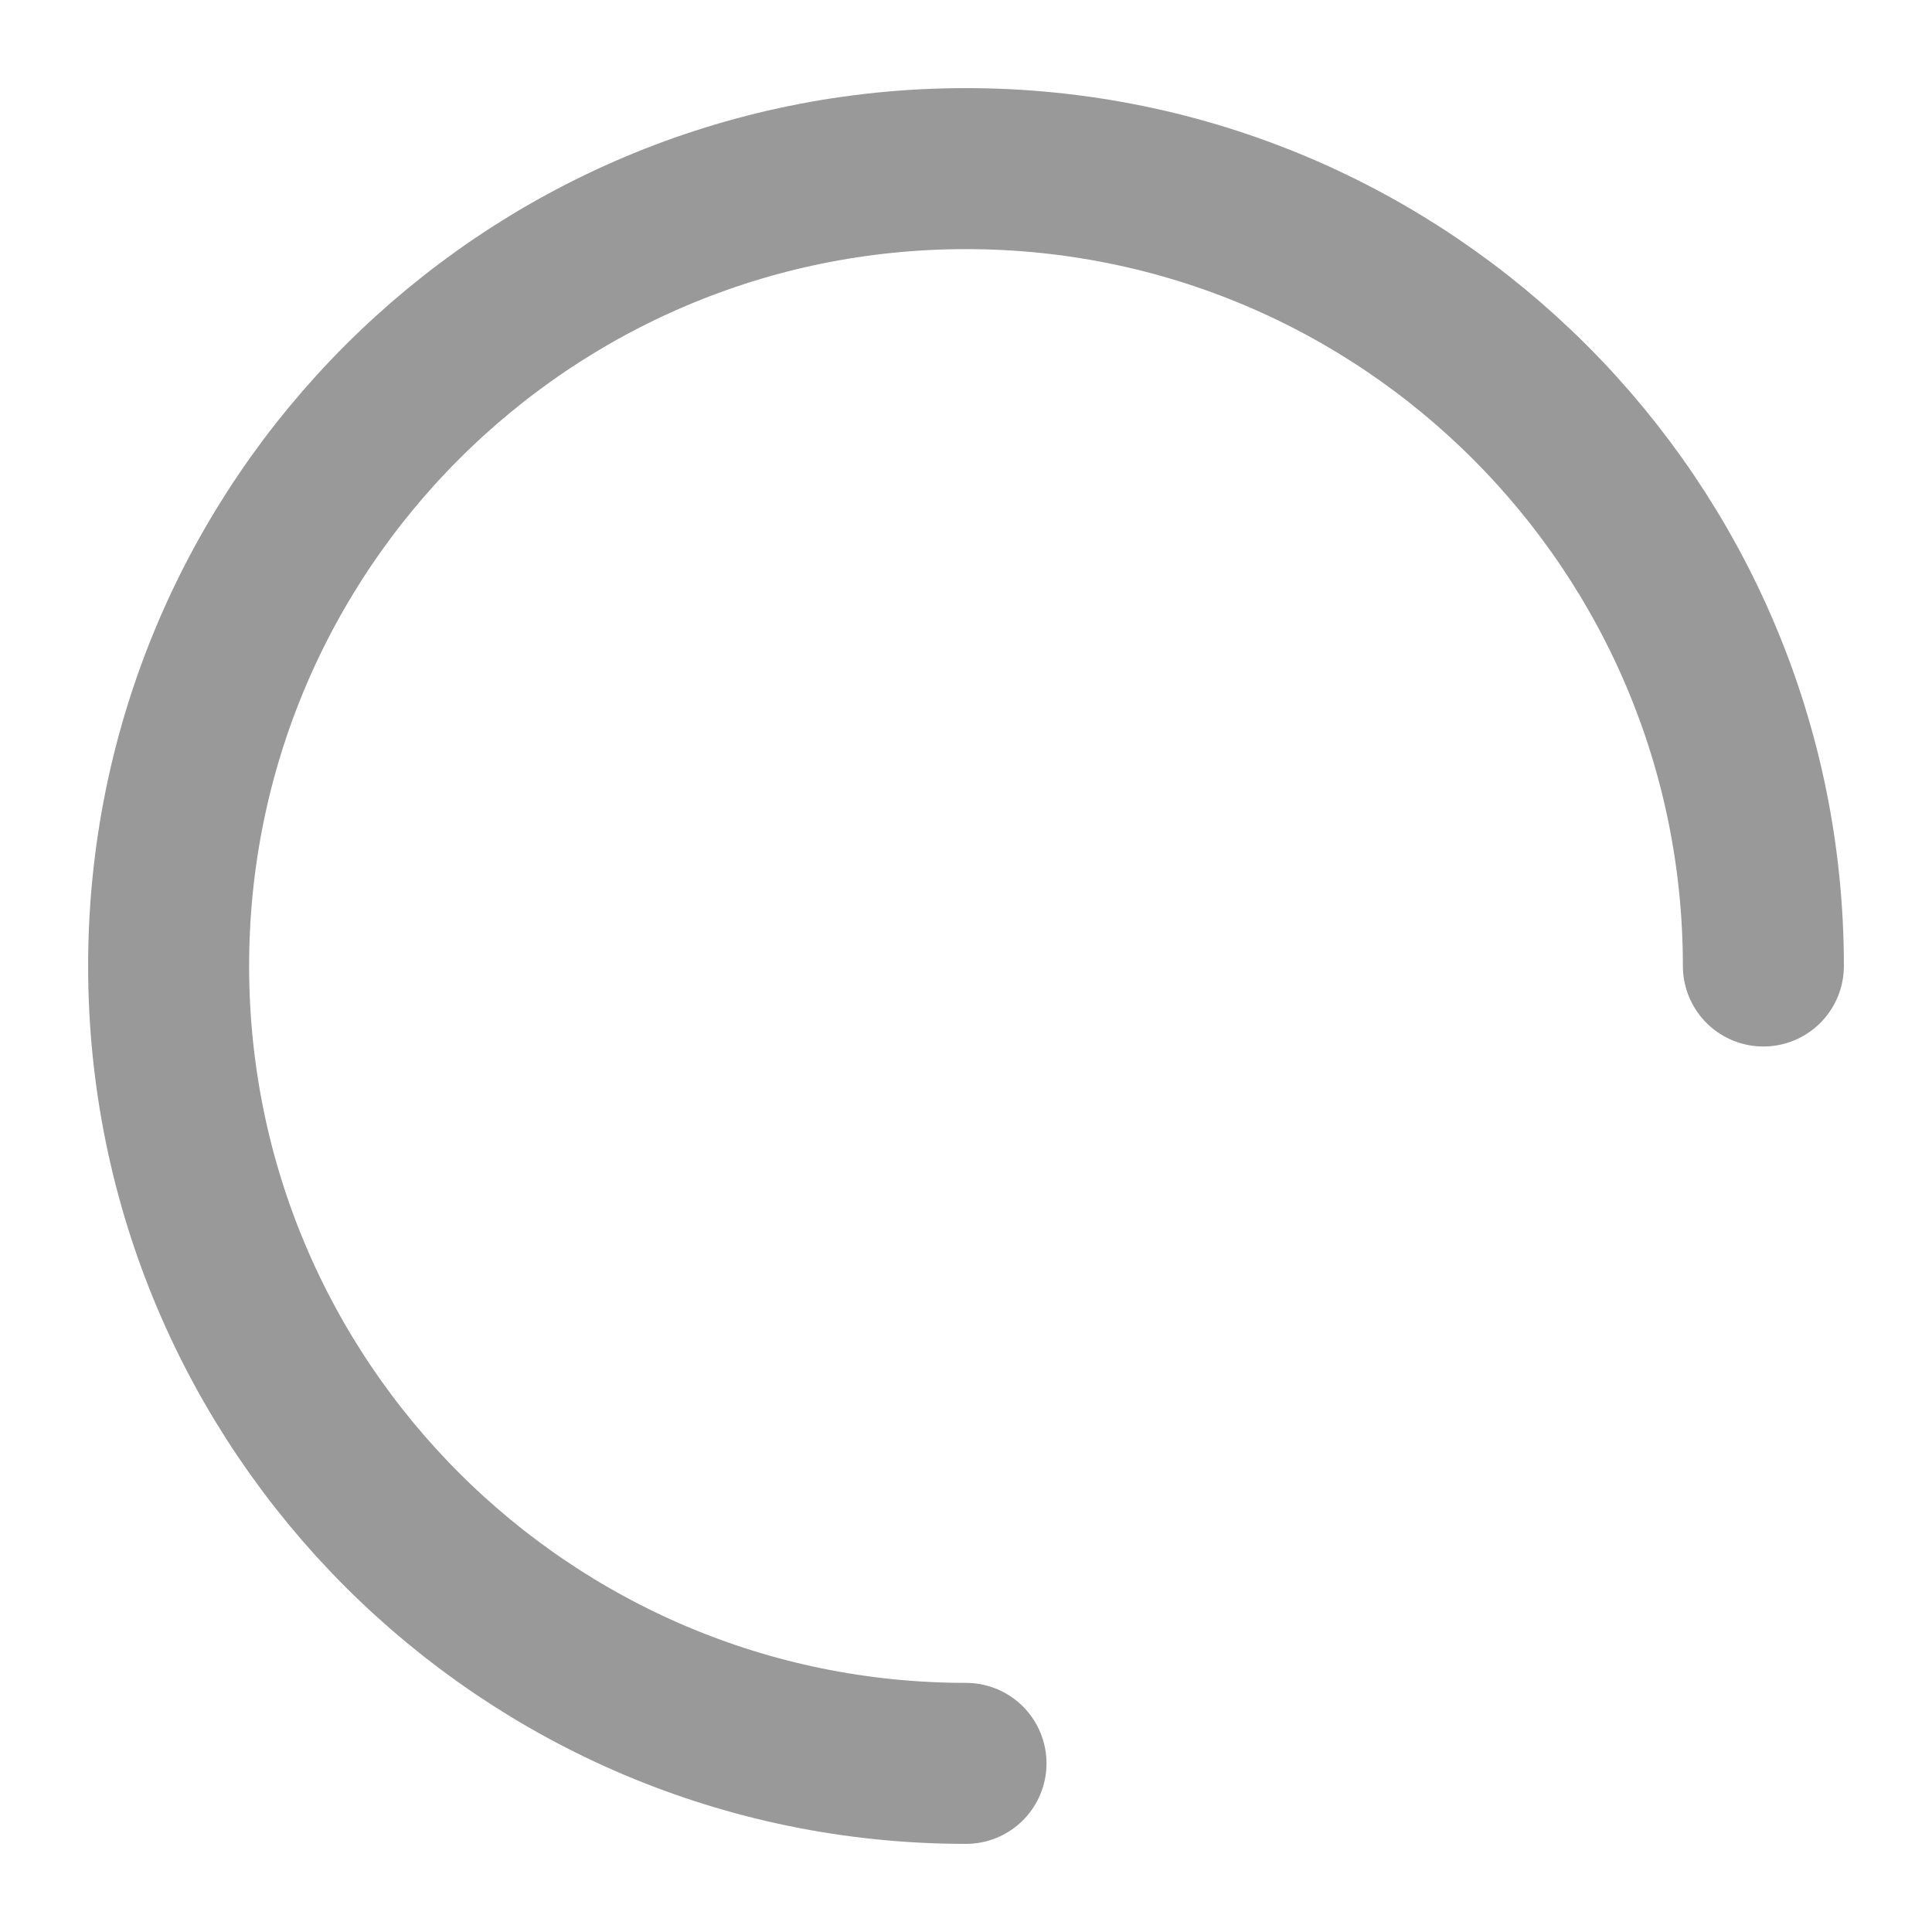
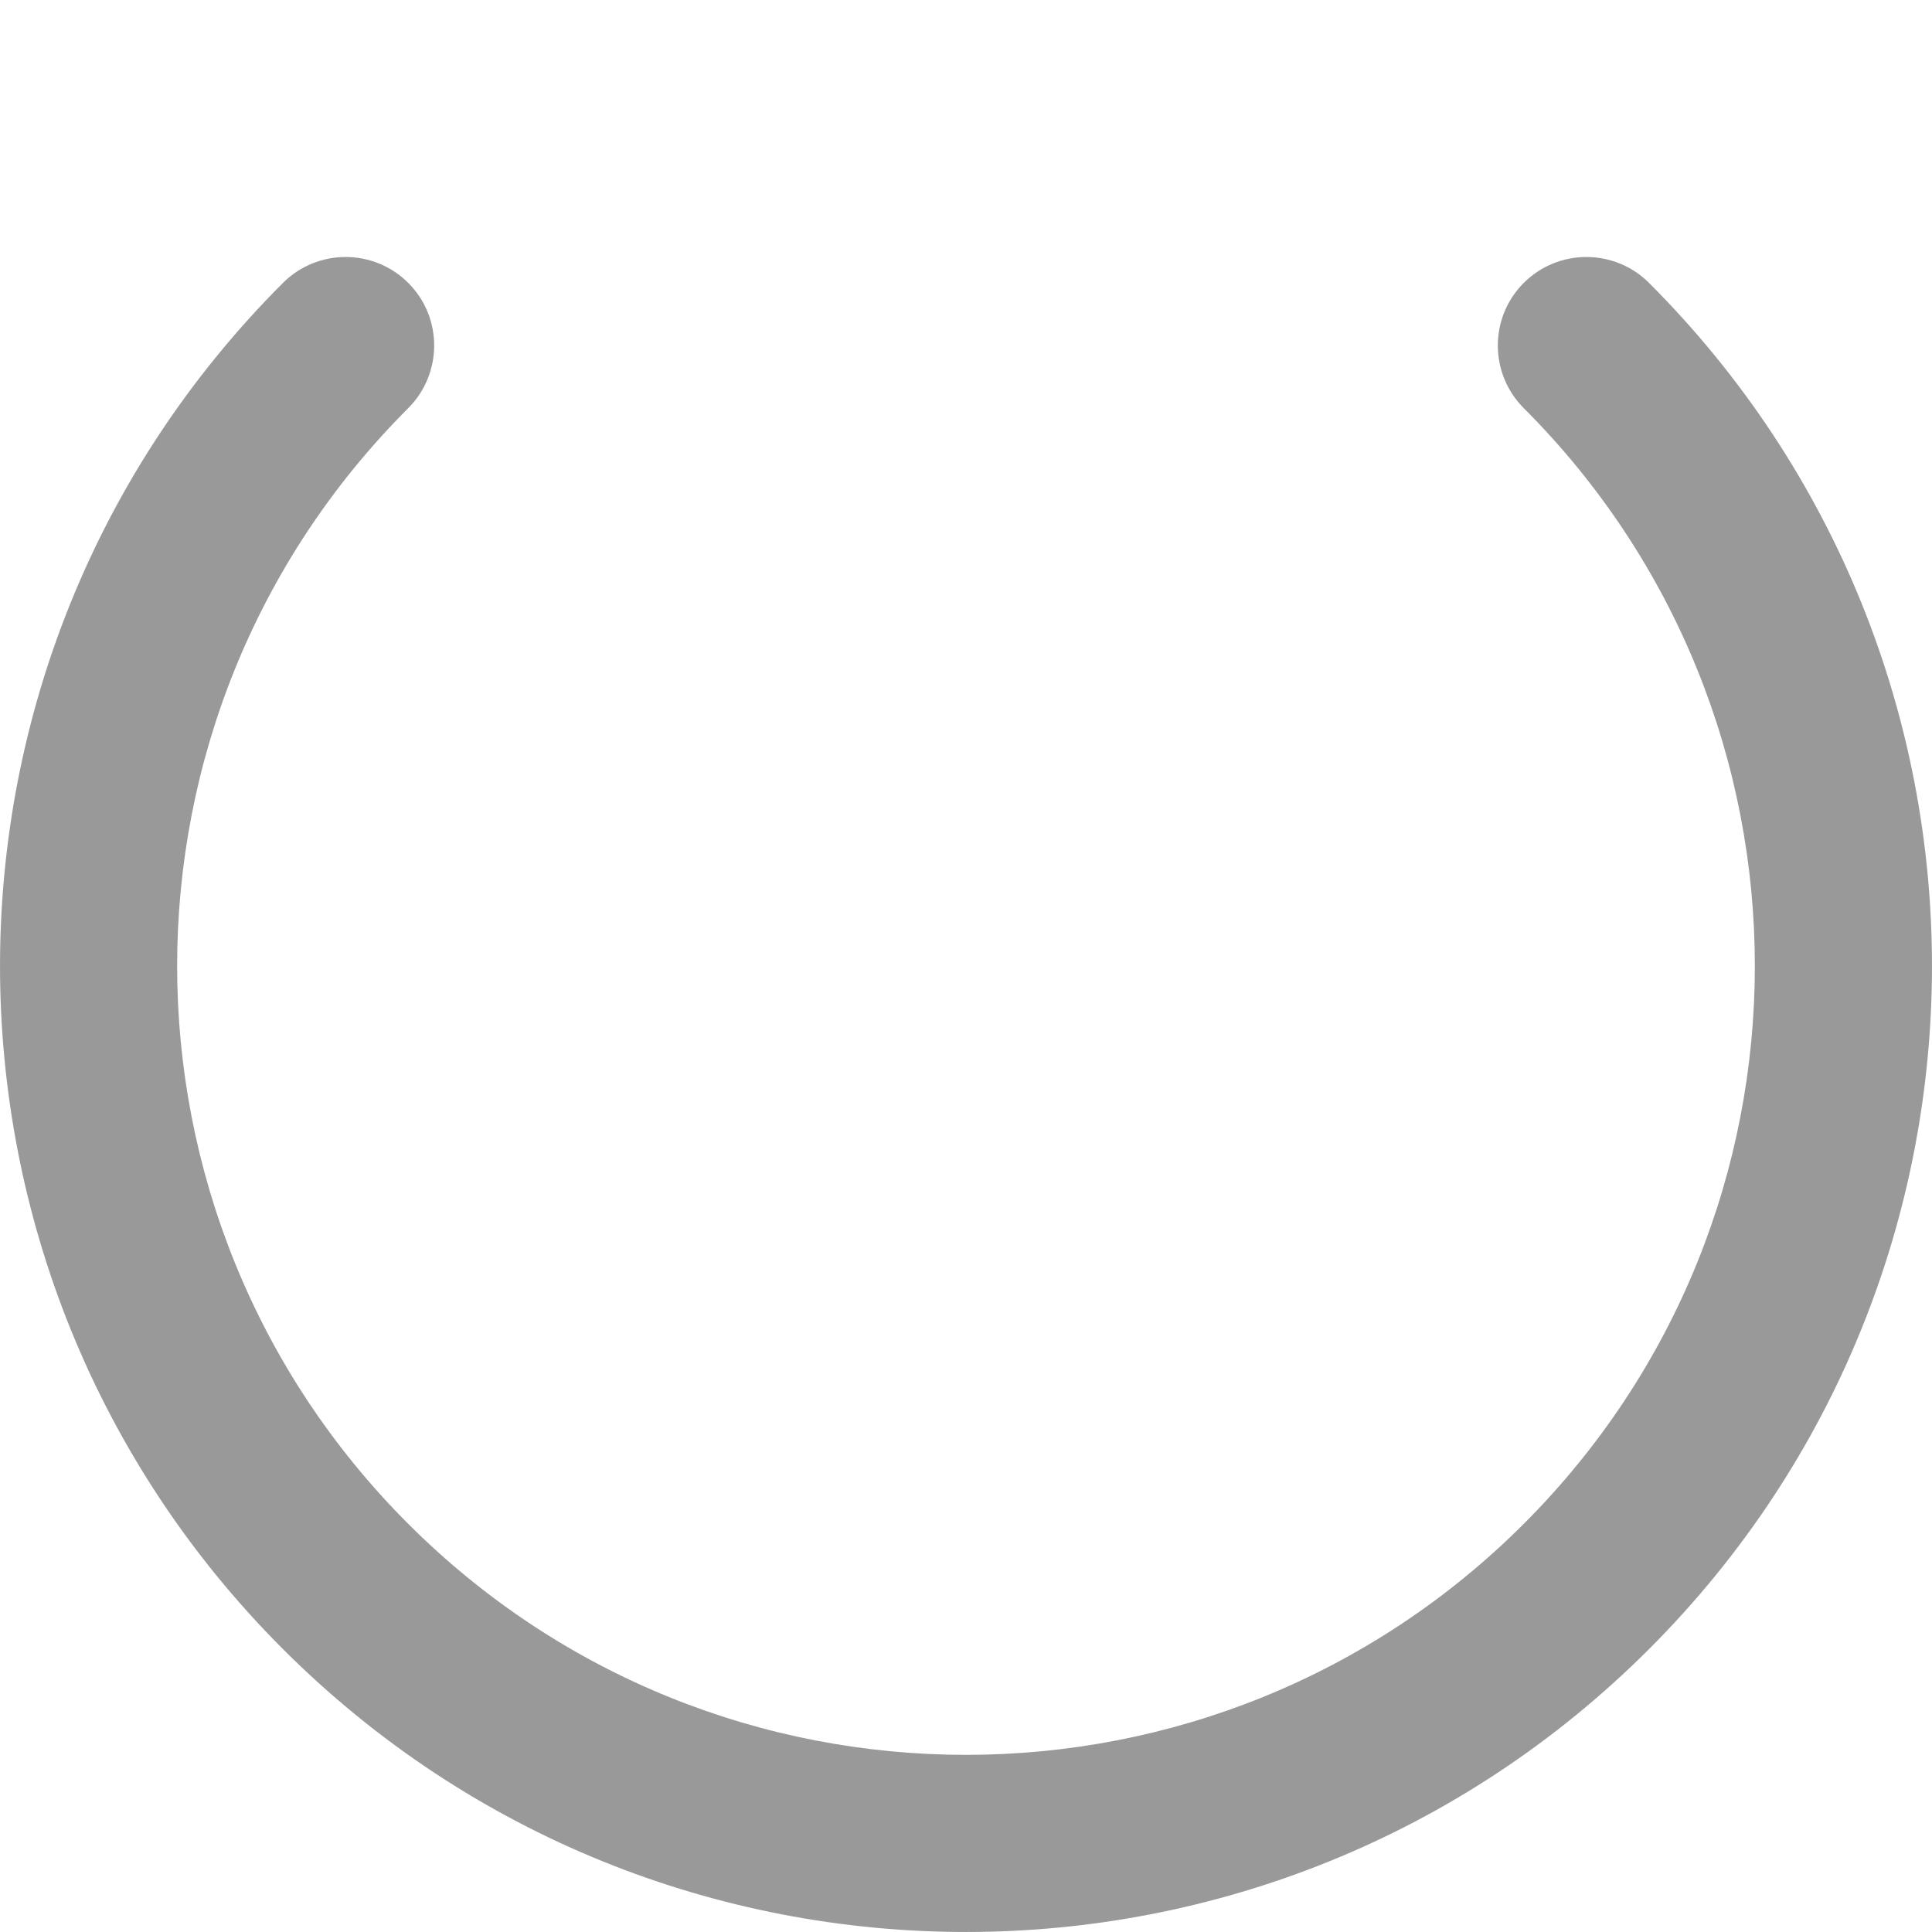
- <svg xmlns="http://www.w3.org/2000/svg" width="18" height="18" viewBox="0 0 18 18" fill="none">
-   <path d="M16.429 9C16.429 4.897 13.103 1.571 9 1.571C4.897 1.571 1.571 4.897 1.571 9C1.571 13.103 4.897 16.429 9 16.429" stroke="#999999" stroke-width="1.5" stroke-linecap="round" />
+ <svg xmlns="http://www.w3.org/2000/svg" width="16" height="16" viewBox="0 0 16 16" fill="none">
+   <path transform="rotate(-135, 8, 8)" fill-rule="evenodd" clip-rule="evenodd" d="M8 1.467C4.392 1.467 1.467 4.392 1.467 8C1.467 11.608 4.392 14.533 8 14.533C8.405 14.533 8.734 14.861 8.734 15.266C8.734 15.671 8.405 16 8 16C3.582 16 0 12.418 0 8C0 3.582 3.582 0 8 0C12.418 0 16 3.582 16 8C16 8.405 15.671 8.734 15.266 8.734C14.861 8.734 14.533 8.405 14.533 8C14.533 4.392 11.608 1.467 8 1.467Z" fill="#999999" />
</svg>
